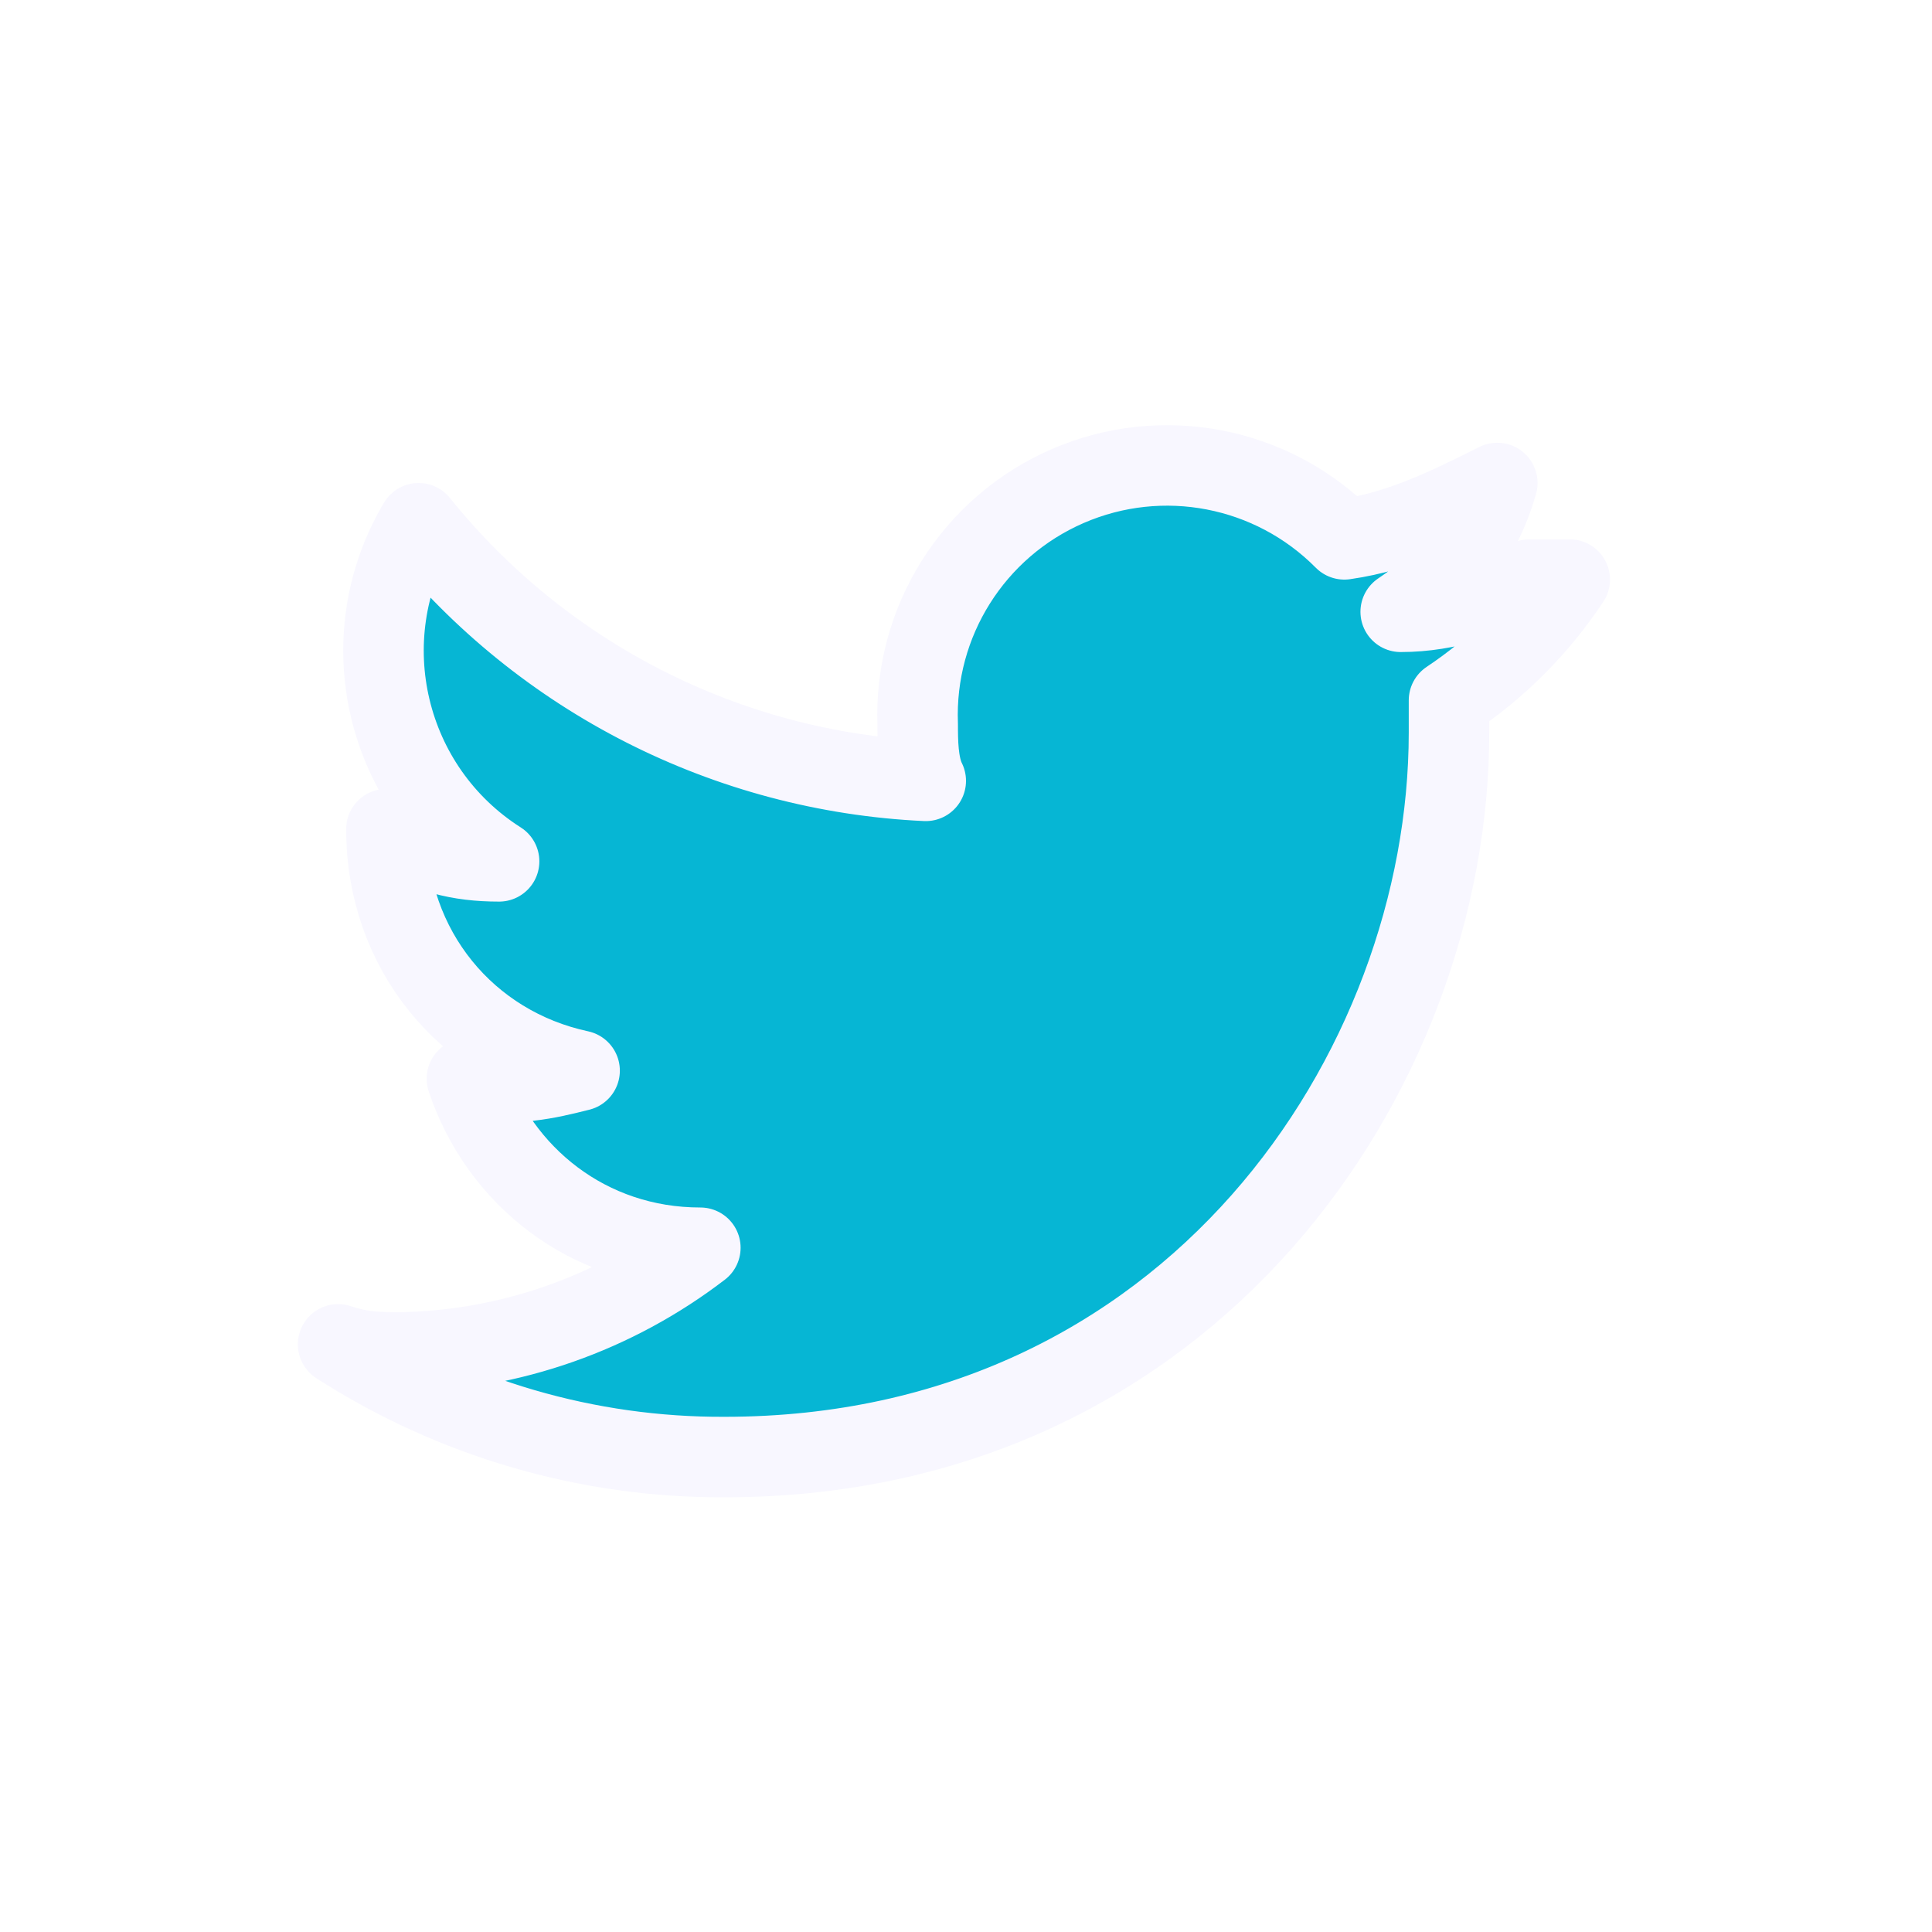
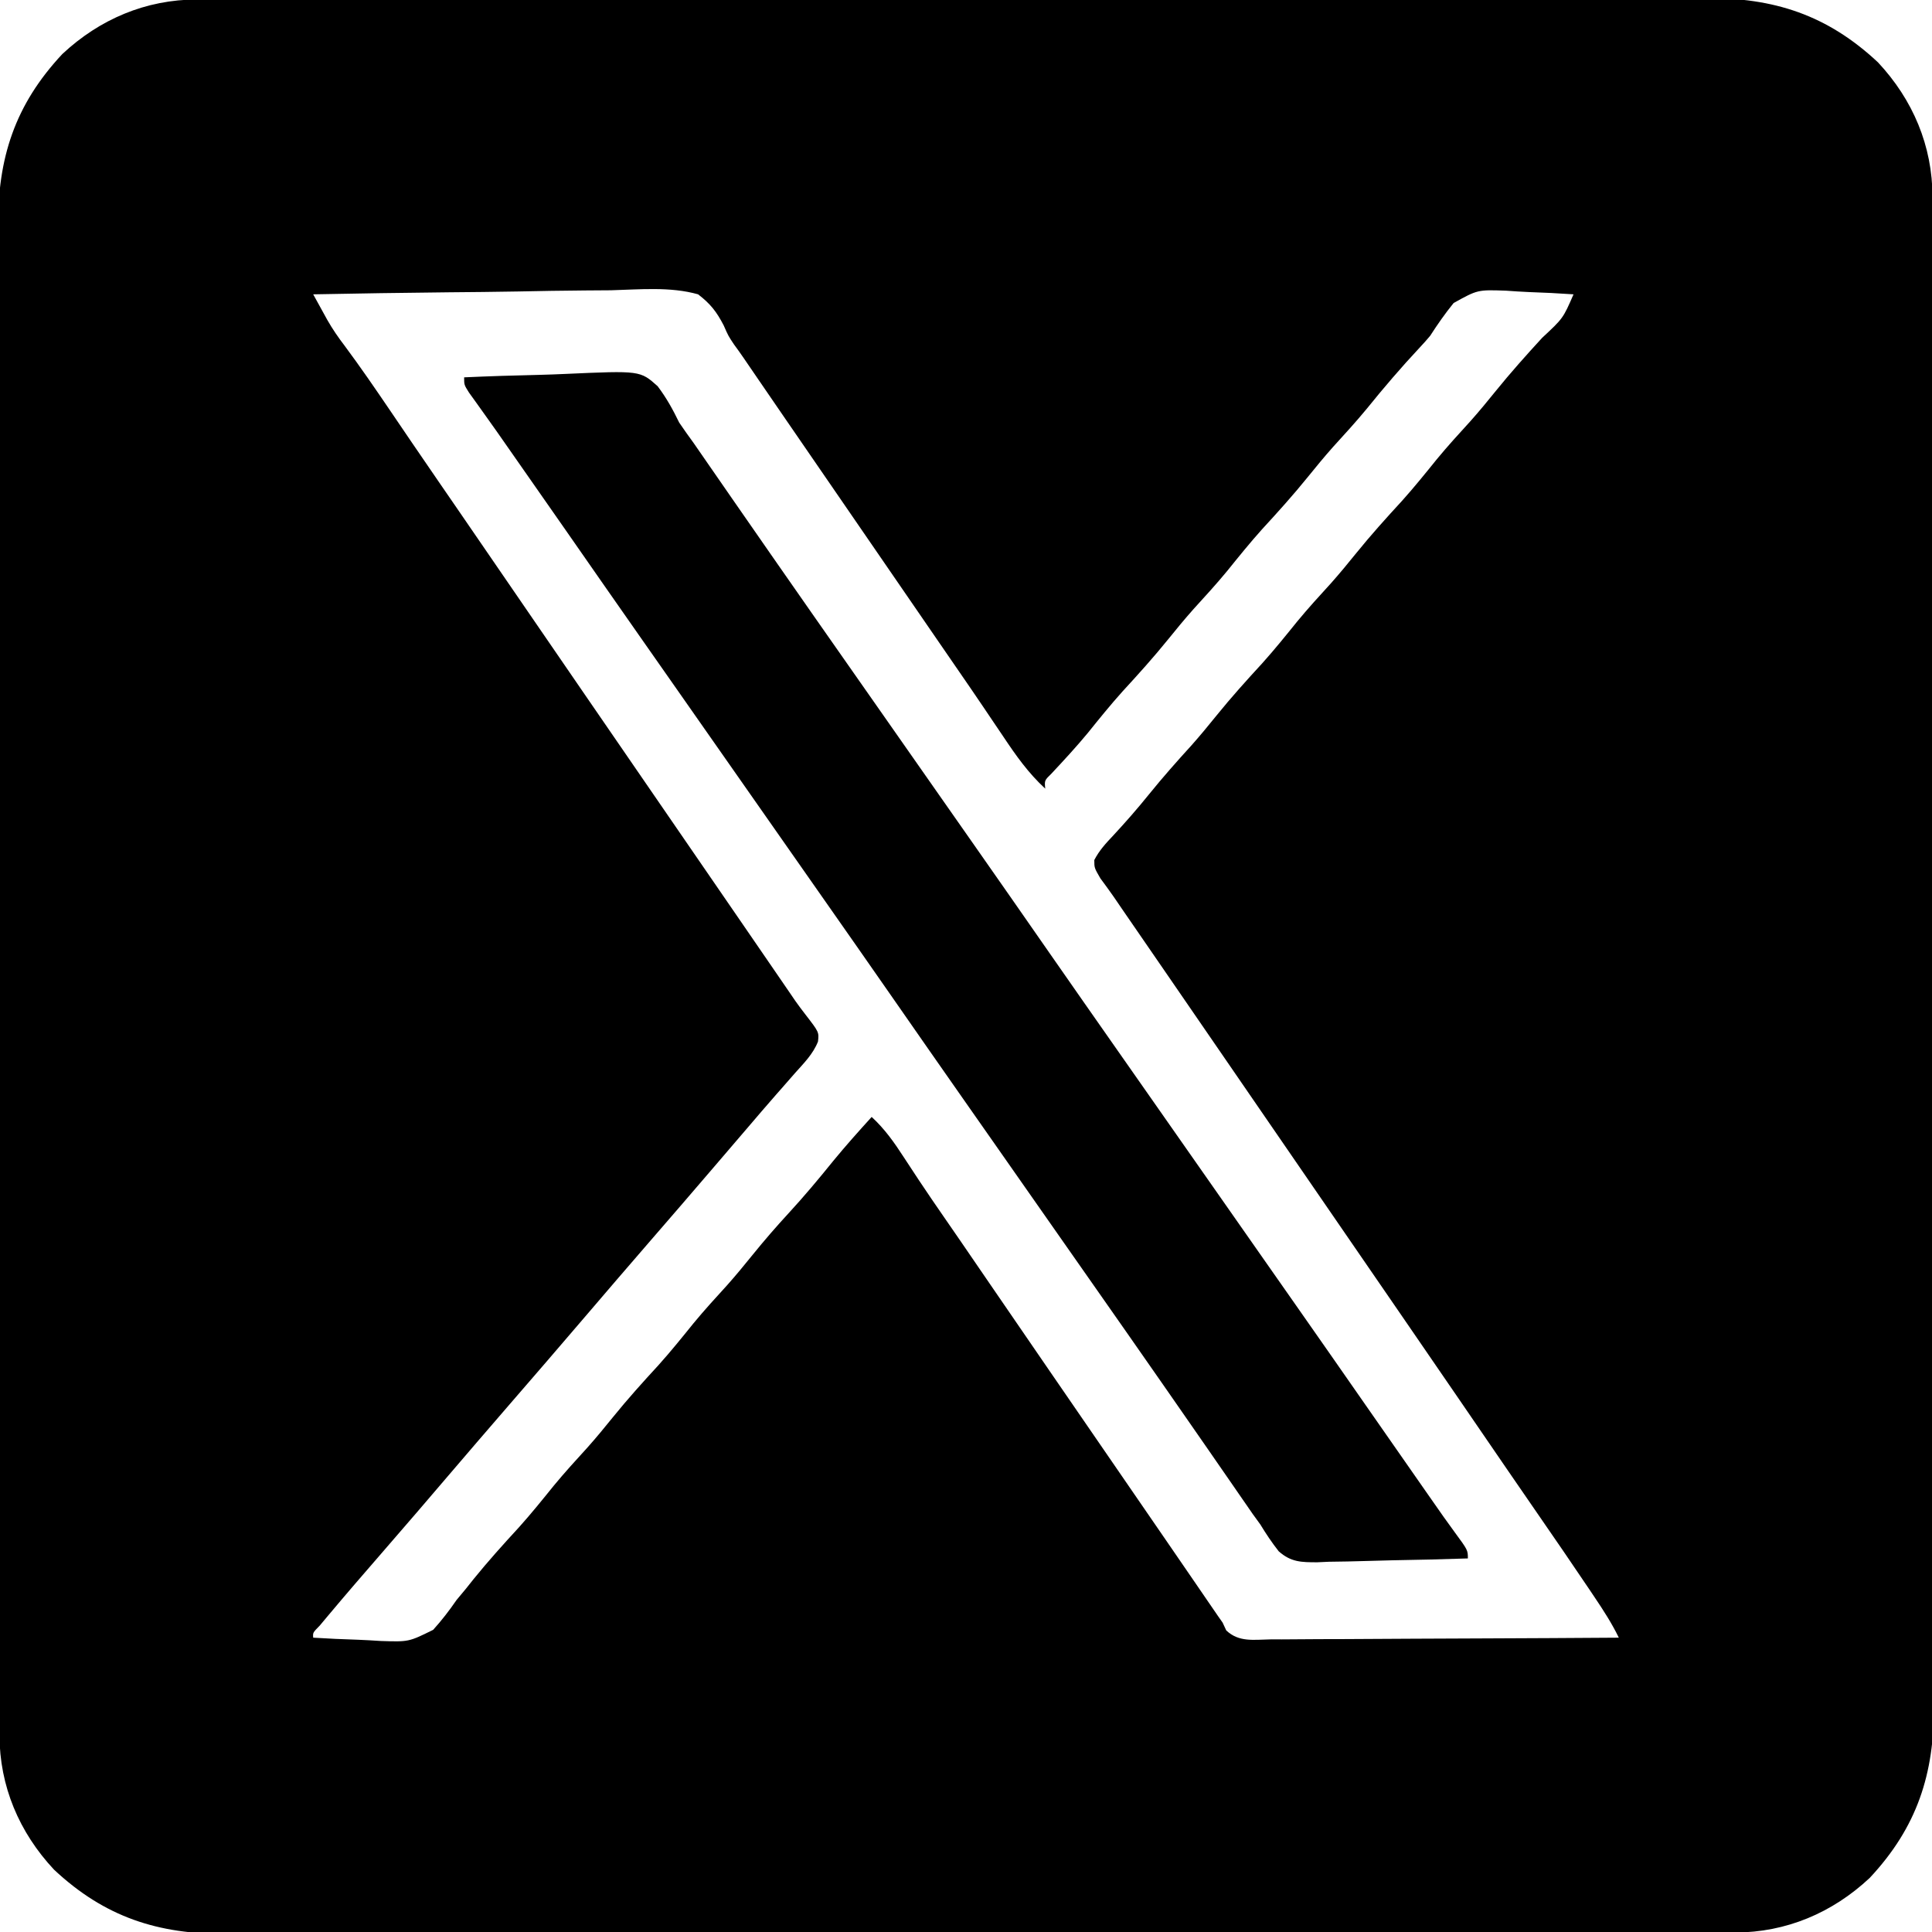
- <svg xmlns="http://www.w3.org/2000/svg" viewBox="0 0 24 24" role="img">
-   <path d="M19 7.2c-.5.2-1 .4-1.6.4.6-.4 1-.9 1.2-1.6-.6.3-1.2.6-1.9.7A3.1 3.1 0 0 0 11.4 9c0 .2 0 .5.1.7A8.6 8.6 0 0 1 5.2 6.5a3.1 3.1 0 0 0 1 4.2c-.5 0-.9-.1-1.4-.4 0 1.5 1 2.7 2.4 3-.4.1-.8.2-1.4.1.4 1.2 1.5 2.1 2.9 2.1A6.3 6.3 0 0 1 5 16.8c-.3 0-.5 0-.8-.1A8.8 8.8 0 0 0 9 18.1c5.8 0 9-4.8 9-9v-.4c.6-.4 1.1-.9 1.5-1.5Z" fill="#06b6d4" stroke="#f8f7ff" stroke-width="1" stroke-linejoin="round" />
+ <svg xmlns="http://www.w3.org/2000/svg" version="1.1" width="512" height="512">
+   <path d="M0 0 C0.714 -0.002 1.429 -0.005 2.165 -0.007 C4.565 -0.014 6.965 -0.013 9.365 -0.013 C11.101 -0.016 12.837 -0.02 14.572 -0.024 C19.347 -0.034 24.122 -0.038 28.897 -0.04 C34.046 -0.044 39.194 -0.054 44.342 -0.063 C56.777 -0.082 69.213 -0.093 81.649 -0.101 C87.506 -0.106 93.363 -0.111 99.22 -0.116 C118.691 -0.133 138.162 -0.148 157.634 -0.155 C162.686 -0.157 167.739 -0.159 172.791 -0.161 C174.675 -0.162 174.675 -0.162 176.597 -0.162 C196.938 -0.171 217.279 -0.196 237.62 -0.229 C258.506 -0.262 279.393 -0.28 300.279 -0.283 C312.005 -0.285 323.73 -0.294 335.456 -0.319 C345.443 -0.341 355.43 -0.349 365.416 -0.339 C370.509 -0.335 375.603 -0.337 380.696 -0.356 C385.364 -0.374 390.033 -0.373 394.701 -0.357 C396.384 -0.355 398.067 -0.359 399.751 -0.371 C417.938 -0.492 432.068 4.077 445.506 16.65 C454.776 26.558 459.946 38.805 459.965 52.304 C459.967 53.018 459.969 53.732 459.972 54.468 C459.979 56.869 459.978 59.269 459.978 61.669 C459.981 63.404 459.985 65.14 459.989 66.876 C459.999 71.651 460.003 76.426 460.005 81.201 C460.009 86.349 460.019 91.497 460.027 96.646 C460.047 109.081 460.057 121.517 460.066 133.952 C460.071 139.809 460.076 145.666 460.081 151.523 C460.098 170.995 460.113 190.466 460.12 209.937 C460.122 214.99 460.124 220.043 460.126 225.095 C460.126 226.351 460.127 227.607 460.127 228.901 C460.135 249.242 460.161 269.583 460.193 289.924 C460.226 310.81 460.244 331.696 460.248 352.583 C460.25 364.308 460.258 376.034 460.284 387.76 C460.306 397.747 460.314 407.733 460.304 417.72 C460.3 422.813 460.301 427.906 460.321 432.999 C460.338 437.668 460.337 442.336 460.322 447.005 C460.32 448.688 460.324 450.371 460.336 452.054 C460.456 470.242 455.888 484.372 443.315 497.81 C433.407 507.079 421.16 512.249 407.661 512.268 C406.59 512.272 406.59 512.272 405.496 512.276 C403.096 512.282 400.696 512.282 398.296 512.281 C396.56 512.285 394.825 512.288 393.089 512.293 C388.314 512.303 383.539 512.306 378.764 512.309 C373.616 512.313 368.467 512.322 363.319 512.331 C350.884 512.351 338.448 512.361 326.012 512.37 C320.155 512.374 314.299 512.38 308.442 512.385 C288.97 512.402 269.499 512.416 250.028 512.424 C244.975 512.426 239.922 512.427 234.87 512.429 C233.614 512.43 232.358 512.43 231.064 512.431 C210.723 512.439 190.382 512.464 170.041 512.497 C149.155 512.53 128.269 512.548 107.382 512.551 C95.656 512.553 83.931 512.562 72.205 512.588 C62.218 512.609 52.232 512.617 42.245 512.608 C37.152 512.603 32.059 512.605 26.965 512.625 C22.297 512.642 17.629 512.641 12.96 512.626 C11.277 512.623 9.594 512.628 7.911 512.639 C-10.277 512.76 -24.407 508.192 -37.845 495.619 C-47.115 485.711 -52.285 473.464 -52.304 459.965 C-52.306 459.25 -52.308 458.536 -52.311 457.8 C-52.317 455.4 -52.317 453 -52.317 450.6 C-52.32 448.864 -52.324 447.128 -52.328 445.393 C-52.338 440.617 -52.342 435.842 -52.344 431.067 C-52.348 425.919 -52.358 420.771 -52.366 415.623 C-52.386 403.187 -52.396 390.752 -52.405 378.316 C-52.409 372.459 -52.415 366.602 -52.42 360.745 C-52.437 341.274 -52.452 321.803 -52.459 302.331 C-52.461 297.279 -52.463 292.226 -52.465 287.173 C-52.465 285.917 -52.466 284.662 -52.466 283.368 C-52.474 263.027 -52.5 242.686 -52.532 222.345 C-52.565 201.458 -52.583 180.572 -52.586 159.686 C-52.589 147.96 -52.597 136.234 -52.623 124.509 C-52.645 114.522 -52.653 104.535 -52.643 94.549 C-52.638 89.455 -52.64 84.362 -52.66 79.269 C-52.677 74.6 -52.676 69.932 -52.661 65.264 C-52.658 63.58 -52.663 61.897 -52.675 60.214 C-52.795 42.027 -48.227 27.897 -35.654 14.458 C-25.746 5.189 -13.499 0.019 0 0 Z M30.831 78.134 C31.627 79.583 32.425 81.03 33.224 82.477 C33.668 83.283 34.112 84.09 34.57 84.92 C35.961 87.363 37.498 89.589 39.206 91.822 C43.339 97.386 47.249 103.088 51.143 108.822 C52.122 110.262 52.122 110.262 53.12 111.731 C54.418 113.642 55.717 115.553 57.015 117.465 C59.525 121.155 62.05 124.834 64.581 128.509 C65.02 129.148 65.46 129.786 65.912 130.444 C66.784 131.711 67.656 132.978 68.529 134.244 C75.366 144.171 82.186 154.111 88.99 164.06 C93.811 171.109 98.647 178.147 103.488 185.183 C105.77 188.499 108.05 191.817 110.331 195.134 C111.247 196.468 112.164 197.801 113.081 199.134 C140.581 239.134 140.581 239.134 141.957 241.136 C142.869 242.462 143.78 243.788 144.692 245.114 C147.061 248.558 149.427 252.004 151.791 255.451 C152.279 256.162 152.767 256.872 153.27 257.605 C154.194 258.951 155.117 260.297 156.04 261.644 C156.463 262.261 156.886 262.878 157.323 263.513 C157.731 264.113 158.139 264.712 158.56 265.33 C159.441 266.58 160.356 267.807 161.296 269.013 C164.883 273.661 164.883 273.661 164.607 276.154 C163.311 279.459 160.852 281.893 158.518 284.509 C157.418 285.767 156.317 287.025 155.217 288.283 C154.653 288.923 154.089 289.563 153.508 290.223 C150.921 293.17 148.377 296.153 145.831 299.134 C144.829 300.302 143.828 301.47 142.827 302.638 C140.839 304.957 138.852 307.278 136.866 309.599 C131.163 316.262 125.437 322.903 119.688 329.526 C114.04 336.038 108.434 342.584 102.831 349.134 C96.142 356.954 89.433 364.755 82.688 372.526 C77.04 379.038 71.434 385.584 65.831 392.134 C63.852 394.447 61.873 396.76 59.893 399.072 C59.156 399.932 59.156 399.932 58.405 400.81 C55.241 404.502 52.059 408.178 48.868 411.847 C44.213 417.202 39.577 422.572 35.018 428.009 C33.802 429.459 33.802 429.459 32.561 430.939 C30.727 432.799 30.727 432.799 30.831 434.134 C34.795 434.384 38.756 434.564 42.726 434.684 C44.729 434.758 46.73 434.885 48.731 435.013 C56.155 435.257 56.155 435.257 62.624 432.055 C64.915 429.523 66.896 426.945 68.831 424.134 C69.654 423.146 70.478 422.157 71.327 421.138 C71.967 420.332 72.608 419.527 73.268 418.697 C77.128 413.924 81.203 409.403 85.358 404.888 C88.578 401.302 91.59 397.567 94.616 393.818 C97.495 390.329 100.537 387.004 103.584 383.662 C105.892 381.065 108.086 378.4 110.268 375.697 C114.128 370.924 118.203 366.403 122.358 361.888 C125.578 358.302 128.59 354.567 131.616 350.818 C134.495 347.329 137.537 344.004 140.584 340.662 C142.892 338.065 145.086 335.4 147.268 332.697 C150.344 328.893 153.518 325.233 156.831 321.634 C160.952 317.155 164.825 312.529 168.647 307.794 C171.924 303.802 175.363 299.961 178.831 296.134 C182.311 299.337 184.841 302.938 187.393 306.884 C188.283 308.239 189.173 309.593 190.065 310.947 C190.522 311.642 190.979 312.336 191.45 313.052 C193.641 316.357 195.89 319.621 198.143 322.884 C199.066 324.223 199.989 325.561 200.913 326.9 C201.385 327.585 201.858 328.27 202.345 328.976 C205.016 332.856 207.672 336.746 210.331 340.634 C215.704 348.492 221.091 356.34 226.488 364.183 C228.77 367.499 231.05 370.817 233.331 374.134 C234.247 375.468 235.164 376.801 236.081 378.134 C252.581 402.134 252.581 402.134 253.957 404.137 C254.868 405.461 255.778 406.784 256.688 408.108 C259.082 411.589 261.473 415.071 263.862 418.556 C264.359 419.281 264.856 420.005 265.368 420.751 C266.318 422.136 267.267 423.522 268.215 424.908 C268.645 425.534 269.075 426.161 269.518 426.806 C269.893 427.354 270.268 427.901 270.655 428.465 C271.043 429.016 271.431 429.567 271.831 430.134 C272.309 431.162 272.309 431.162 272.798 432.21 C276.169 435.401 280.071 434.656 284.534 434.588 C285.53 434.589 286.525 434.589 287.55 434.59 C290.846 434.587 294.141 434.556 297.436 434.525 C299.719 434.517 302.001 434.512 304.284 434.508 C310.296 434.492 316.308 434.453 322.32 434.409 C328.453 434.368 334.586 434.35 340.719 434.33 C352.756 434.287 364.793 434.218 376.831 434.134 C374.989 430.335 372.748 426.881 370.393 423.384 C369.733 422.399 369.733 422.399 369.059 421.394 C364.497 414.605 359.86 407.868 355.213 401.137 C352.957 397.868 350.706 394.595 348.456 391.322 C348.007 390.67 347.559 390.017 347.096 389.345 C342.945 383.306 338.808 377.257 334.671 371.208 C329.85 364.159 325.014 357.121 320.173 350.086 C317.891 346.769 315.611 343.452 313.331 340.134 C312.414 338.801 311.497 337.468 310.581 336.134 C294.081 312.134 277.581 288.134 261.081 264.134 C260.626 263.473 260.172 262.813 259.704 262.132 C258.793 260.807 257.882 259.481 256.971 258.156 C254.593 254.697 252.215 251.239 249.834 247.783 C249.342 247.067 248.85 246.352 248.342 245.615 C247.406 244.255 246.47 242.896 245.534 241.537 C244.691 240.312 243.853 239.086 243.019 237.856 C241.866 236.186 240.66 234.554 239.452 232.923 C237.831 230.134 237.831 230.134 237.831 228.044 C239.166 225.493 240.847 223.662 242.831 221.572 C246.13 218.016 249.287 214.412 252.331 210.634 C255.942 206.17 259.717 201.904 263.584 197.662 C265.892 195.065 268.086 192.4 270.268 189.697 C274.128 184.924 278.203 180.403 282.358 175.888 C285.578 172.302 288.59 168.567 291.616 164.818 C294.495 161.329 297.537 158.004 300.584 154.662 C302.892 152.065 305.086 149.4 307.268 146.697 C311.128 141.924 315.203 137.403 319.358 132.888 C322.578 129.302 325.59 125.567 328.616 121.818 C331.495 118.329 334.537 115.004 337.584 111.662 C339.892 109.065 342.086 106.4 344.268 103.697 C348.187 98.853 352.312 94.244 356.522 89.654 C362.068 84.494 362.068 84.494 364.831 78.134 C360.867 77.86 356.906 77.662 352.935 77.53 C350.931 77.448 348.93 77.308 346.93 77.167 C339.418 76.904 339.418 76.904 333.057 80.438 C330.778 83.24 328.787 86.102 326.831 89.134 C325.944 90.191 325.033 91.23 324.081 92.228 C319.177 97.472 314.554 102.864 310.045 108.451 C307.166 111.94 304.124 115.264 301.077 118.607 C298.769 121.204 296.575 123.868 294.393 126.572 C290.533 131.344 286.459 135.865 282.303 140.38 C279.083 143.966 276.071 147.701 273.045 151.451 C270.166 154.94 267.124 158.264 264.077 161.607 C261.769 164.204 259.575 166.868 257.393 169.572 C253.533 174.344 249.459 178.865 245.303 183.38 C242.094 186.954 239.091 190.674 236.081 194.415 C233.017 198.117 229.766 201.631 226.483 205.138 C224.618 206.959 224.618 206.959 224.831 209.134 C220.34 205 217.085 200.385 213.706 195.322 C212.55 193.611 211.393 191.9 210.237 190.189 C209.663 189.337 209.09 188.484 208.499 187.606 C206.09 184.037 203.649 180.491 201.206 176.947 C200.307 175.641 199.409 174.335 198.51 173.029 C198.069 172.388 197.628 171.746 197.173 171.086 C194.891 167.769 192.611 164.452 190.331 161.134 C189.414 159.801 188.497 158.468 187.581 157.134 C160.081 117.134 160.081 117.134 158.705 115.133 C157.791 113.804 156.877 112.474 155.962 111.145 C153.629 107.753 151.299 104.358 148.975 100.958 C148.501 100.266 148.026 99.573 147.538 98.859 C146.652 97.565 145.768 96.271 144.885 94.976 C144.054 93.762 143.199 92.563 142.323 91.381 C140.831 89.134 140.831 89.134 139.619 86.374 C137.723 82.727 136.112 80.651 132.831 78.134 C125.443 76.046 117.325 76.859 109.737 77.06 C107.461 77.081 105.186 77.096 102.91 77.107 C96.938 77.149 90.969 77.257 84.998 77.379 C78.898 77.492 72.798 77.542 66.698 77.597 C54.741 77.715 42.786 77.902 30.831 78.134 Z " fill="#000000" transform="translate(52.16946,-0.1342211)" />
+   <path d="M0 0 C6.67 -0.306 13.338 -0.515 20.013 -0.659 C22.281 -0.719 24.548 -0.801 26.813 -0.905 C46.65 -1.794 46.65 -1.794 51.278 2.344 C53.621 5.448 55.304 8.506 57 12 C58.24 13.82 59.512 15.62 60.816 17.395 C62.067 19.199 63.316 21.005 64.562 22.812 C65.957 24.826 67.352 26.839 68.746 28.852 C69.45 29.869 70.153 30.886 70.878 31.935 C74.286 36.858 77.705 41.773 81.125 46.688 C81.788 47.641 82.451 48.594 83.135 49.577 C89.166 58.246 95.221 66.899 101.282 75.548 C104.19 79.698 107.095 83.849 110 88 C111.167 89.667 112.333 91.333 113.5 93 C115.833 96.333 118.167 99.667 120.5 103 C121.077 103.825 121.655 104.65 122.25 105.499 C123.418 107.168 124.586 108.837 125.754 110.507 C128.645 114.637 131.537 118.766 134.43 122.895 C141.317 132.725 148.183 142.57 155.034 152.426 C161.098 161.147 167.187 169.85 173.282 178.548 C176.19 182.698 179.095 186.849 182 191 C183.167 192.667 184.333 194.333 185.5 196 C192.5 206 199.5 216 206.5 226 C207.077 226.825 207.655 227.65 208.25 228.499 C209.418 230.168 210.586 231.837 211.754 233.507 C214.645 237.637 217.537 241.766 220.43 245.895 C226.636 254.752 232.827 263.62 239 272.5 C244.219 280.007 249.445 287.509 254.688 295 C255.251 295.806 255.815 296.613 256.396 297.443 C256.93 298.205 257.463 298.966 258.012 299.75 C258.514 300.468 259.016 301.186 259.533 301.926 C260.51 303.307 261.5 304.68 262.502 306.043 C266 310.803 266 310.803 266 313 C259.293 313.229 252.587 313.386 245.877 313.494 C243.596 313.54 241.316 313.601 239.036 313.679 C235.751 313.789 232.47 313.839 229.184 313.879 C228.17 313.925 227.156 313.972 226.111 314.02 C221.877 314.023 219.127 314 215.878 311.116 C214.073 308.822 212.514 306.493 211 304 C210.005 302.63 210.005 302.63 208.99 301.232 C208.459 300.462 207.927 299.692 207.379 298.898 C206.762 298.008 206.145 297.118 205.509 296.2 C204.867 295.268 204.224 294.336 203.562 293.375 C202.15 291.335 200.737 289.294 199.324 287.254 C198.608 286.218 197.892 285.181 197.154 284.114 C193.737 279.174 190.306 274.243 186.875 269.312 C186.212 268.359 185.549 267.406 184.866 266.424 C178.834 257.754 172.779 249.101 166.718 240.452 C163.81 236.302 160.905 232.151 158 228 C156.833 226.333 155.667 224.667 154.5 223 C152.167 219.667 149.833 216.333 147.5 213 C146.923 212.175 146.345 211.35 145.75 210.501 C144.582 208.832 143.414 207.163 142.246 205.493 C139.355 201.363 136.463 197.234 133.57 193.105 C126.683 183.275 119.817 173.43 112.966 163.574 C106.902 154.853 100.813 146.15 94.718 137.452 C91.81 133.302 88.905 129.151 86 125 C84.833 123.333 83.667 121.667 82.5 120 C75.5 110 68.5 100 61.5 90 C60.923 89.175 60.345 88.35 59.75 87.501 C58.582 85.832 57.414 84.163 56.246 82.493 C53.355 78.363 50.463 74.234 47.57 70.105 C40.688 60.282 33.827 50.444 26.981 40.596 C21.398 32.567 15.795 24.552 10.184 16.543 C9.672 15.81 9.16 15.077 8.632 14.322 C7.445 12.633 6.248 10.952 5.043 9.276 C4.08 7.927 4.08 7.927 3.098 6.551 C2.21 5.318 2.21 5.318 1.305 4.06 C0 2 0 2 0 0 Z " fill="#000000" transform="translate(123,100)" />
</svg>
